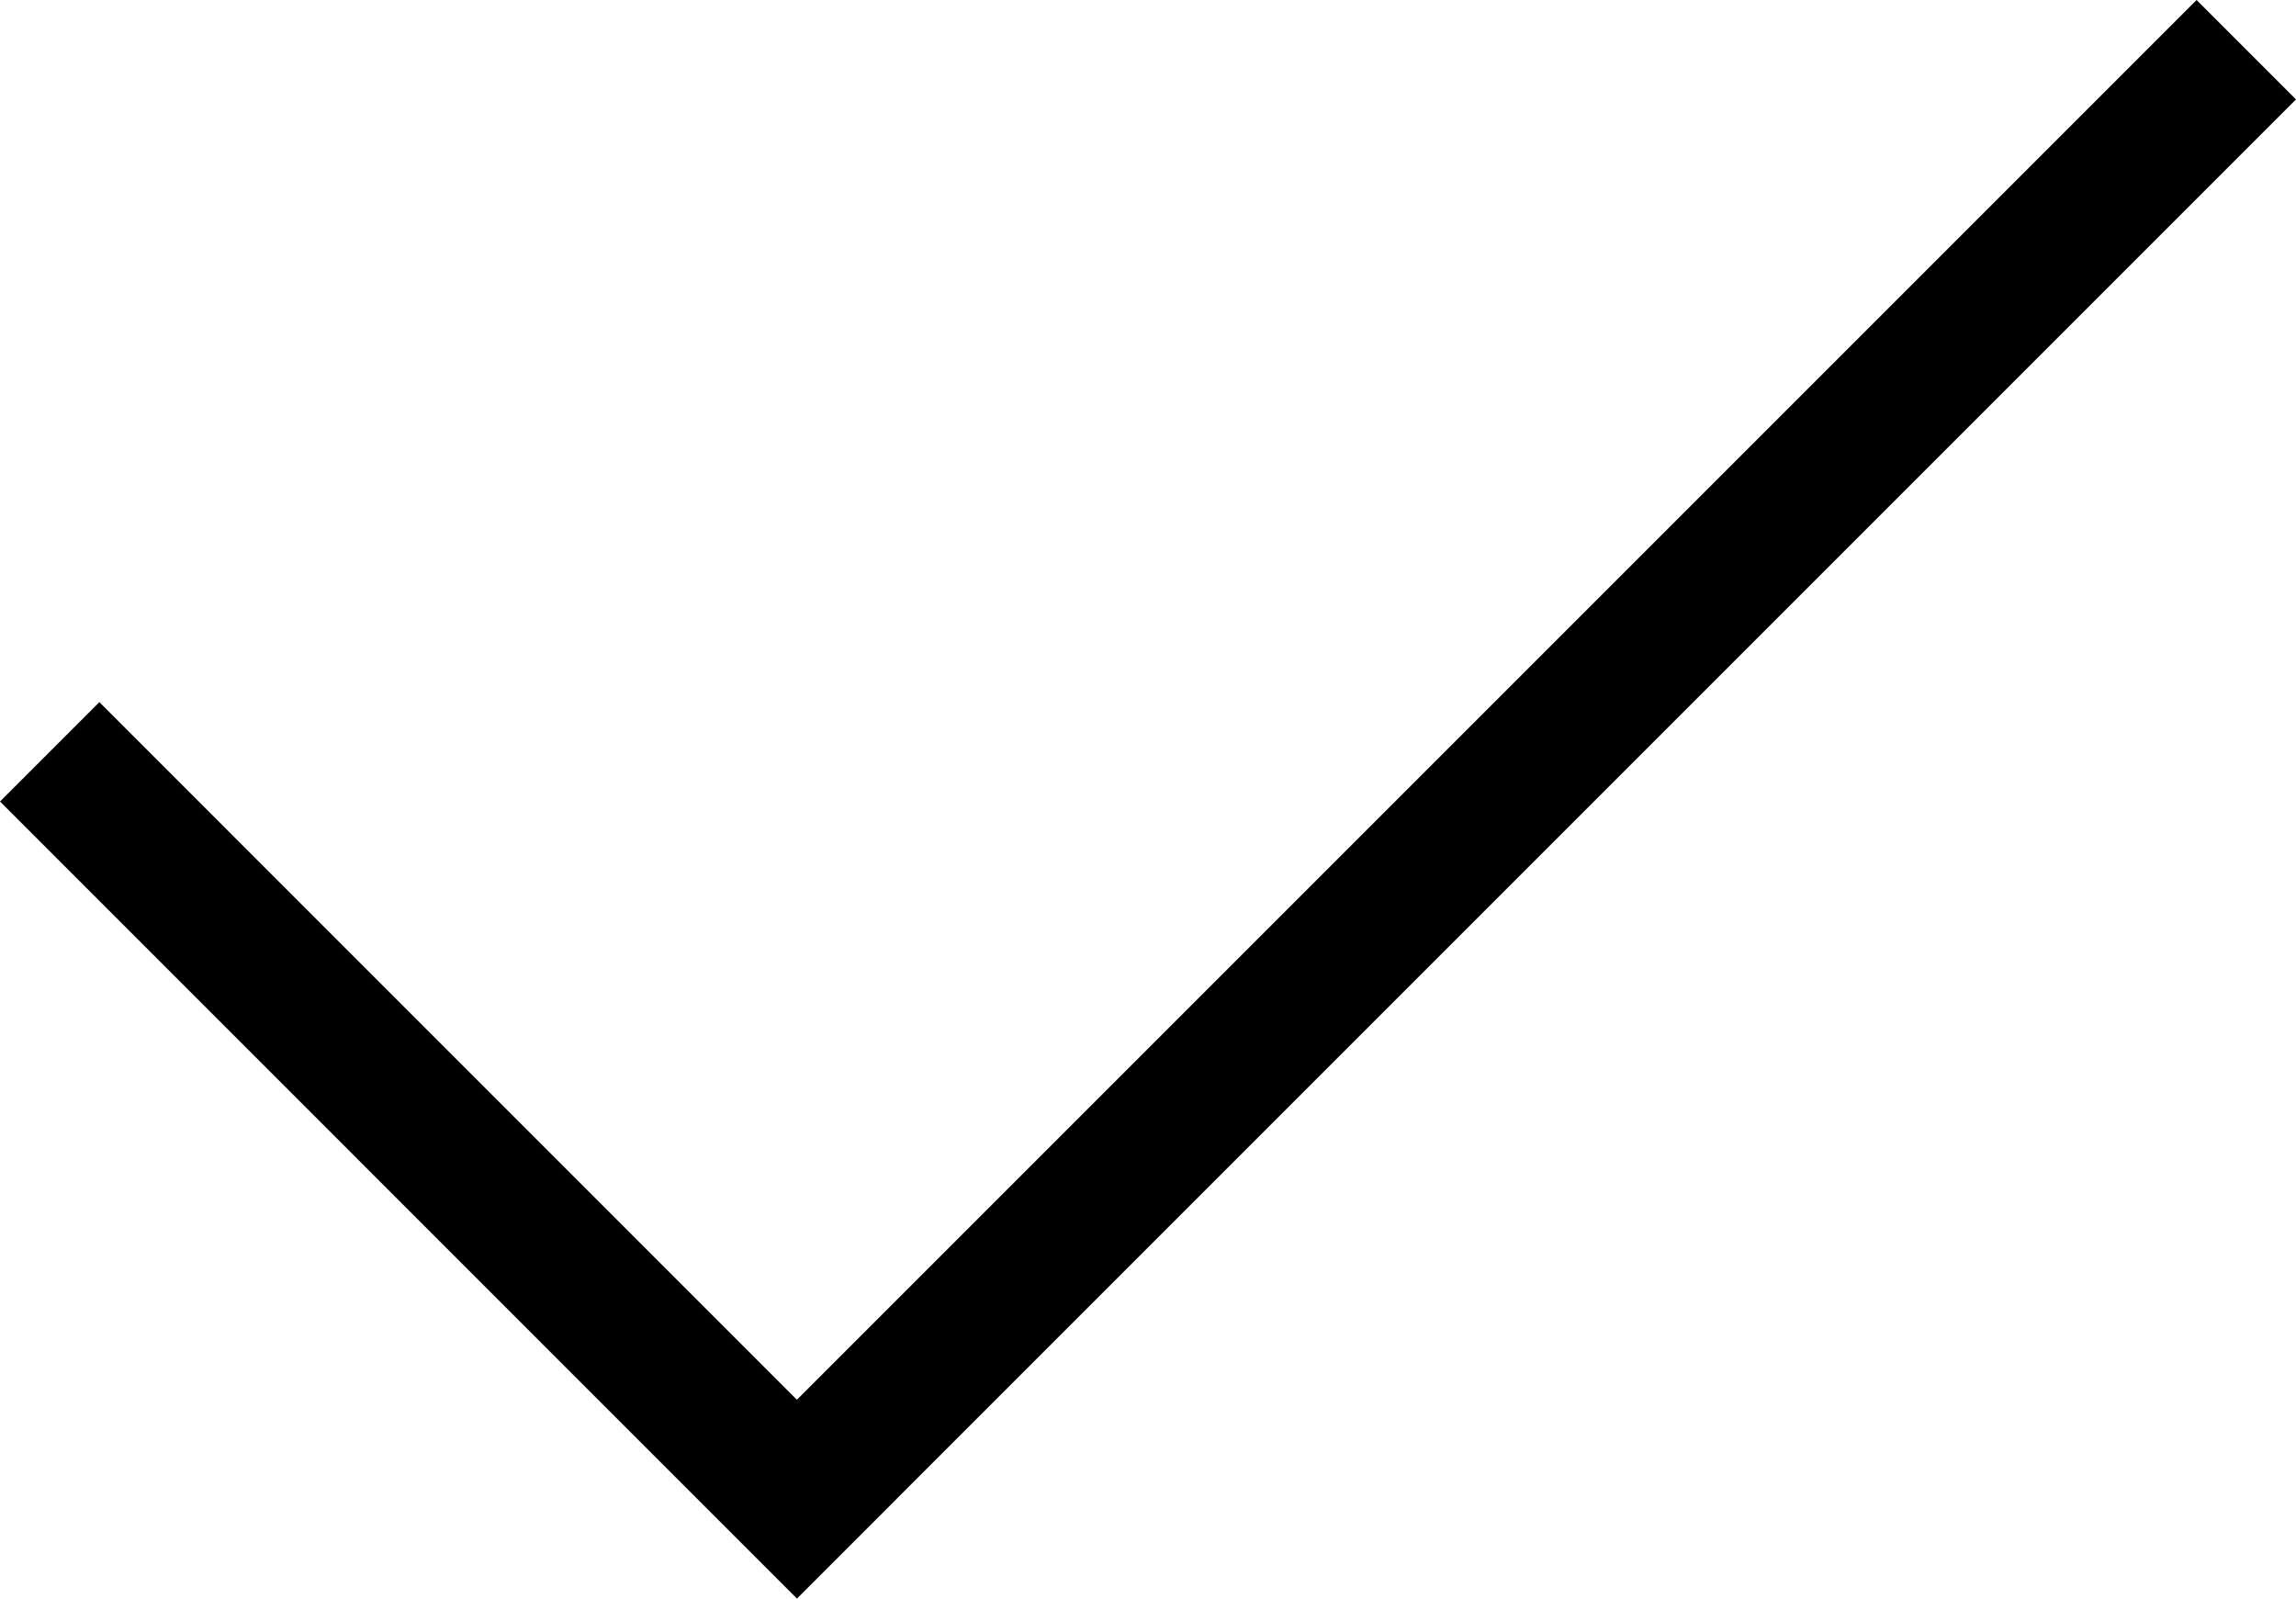
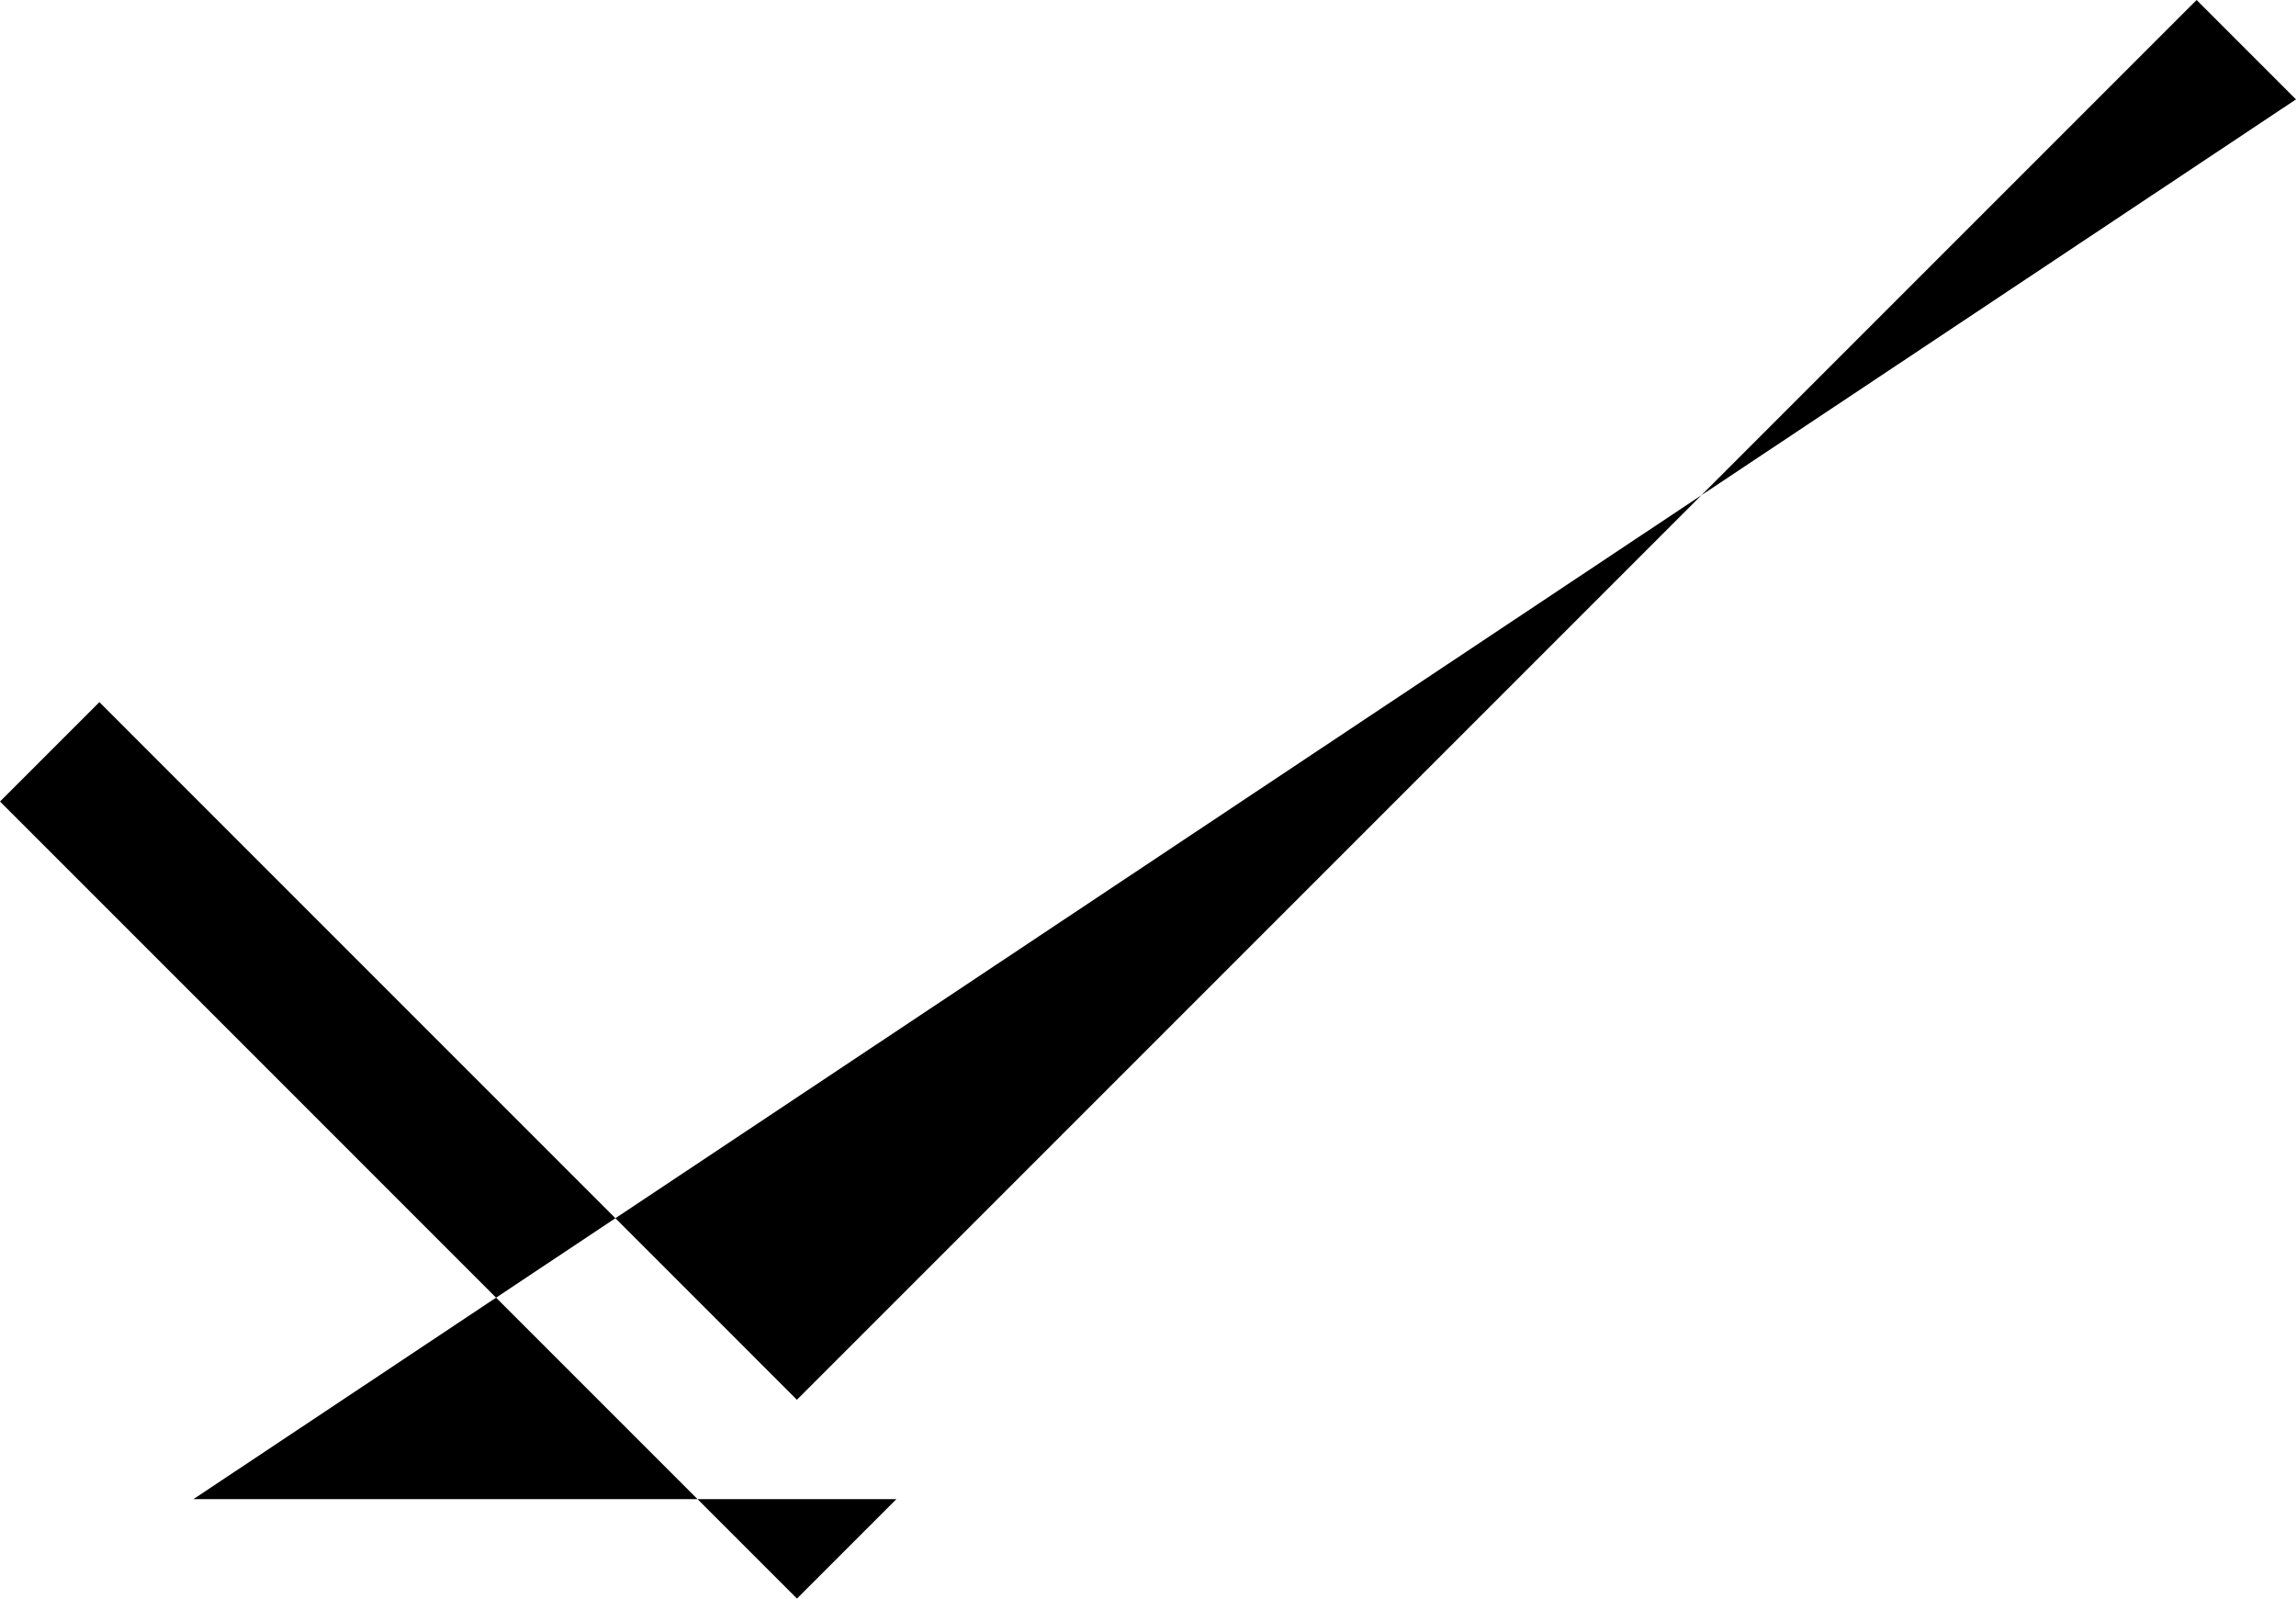
<svg xmlns="http://www.w3.org/2000/svg" version="1.1" id="Layer_1" x="0px" y="0px" width="32.666px" height="22.742px" viewBox="0 0 32.666 22.742" enable-background="new 0 0 32.666 22.742" xml:space="preserve">
-   <polygon points="32.666,1.414 31.252,0 11.338,19.914 1.414,9.989 0,11.403 9.924,21.328 9.924,21.328 11.338,22.742 11.338,22.742   11.339,22.742 12.753,21.328 12.752,21.328 " />
+   <polygon points="32.666,1.414 31.252,0 11.338,19.914 1.414,9.989 0,11.403 9.924,21.328 9.924,21.328 11.338,22.742 11.338,22.742 11.339,22.742 12.753,21.328 2.752,21.328 " />
</svg>
